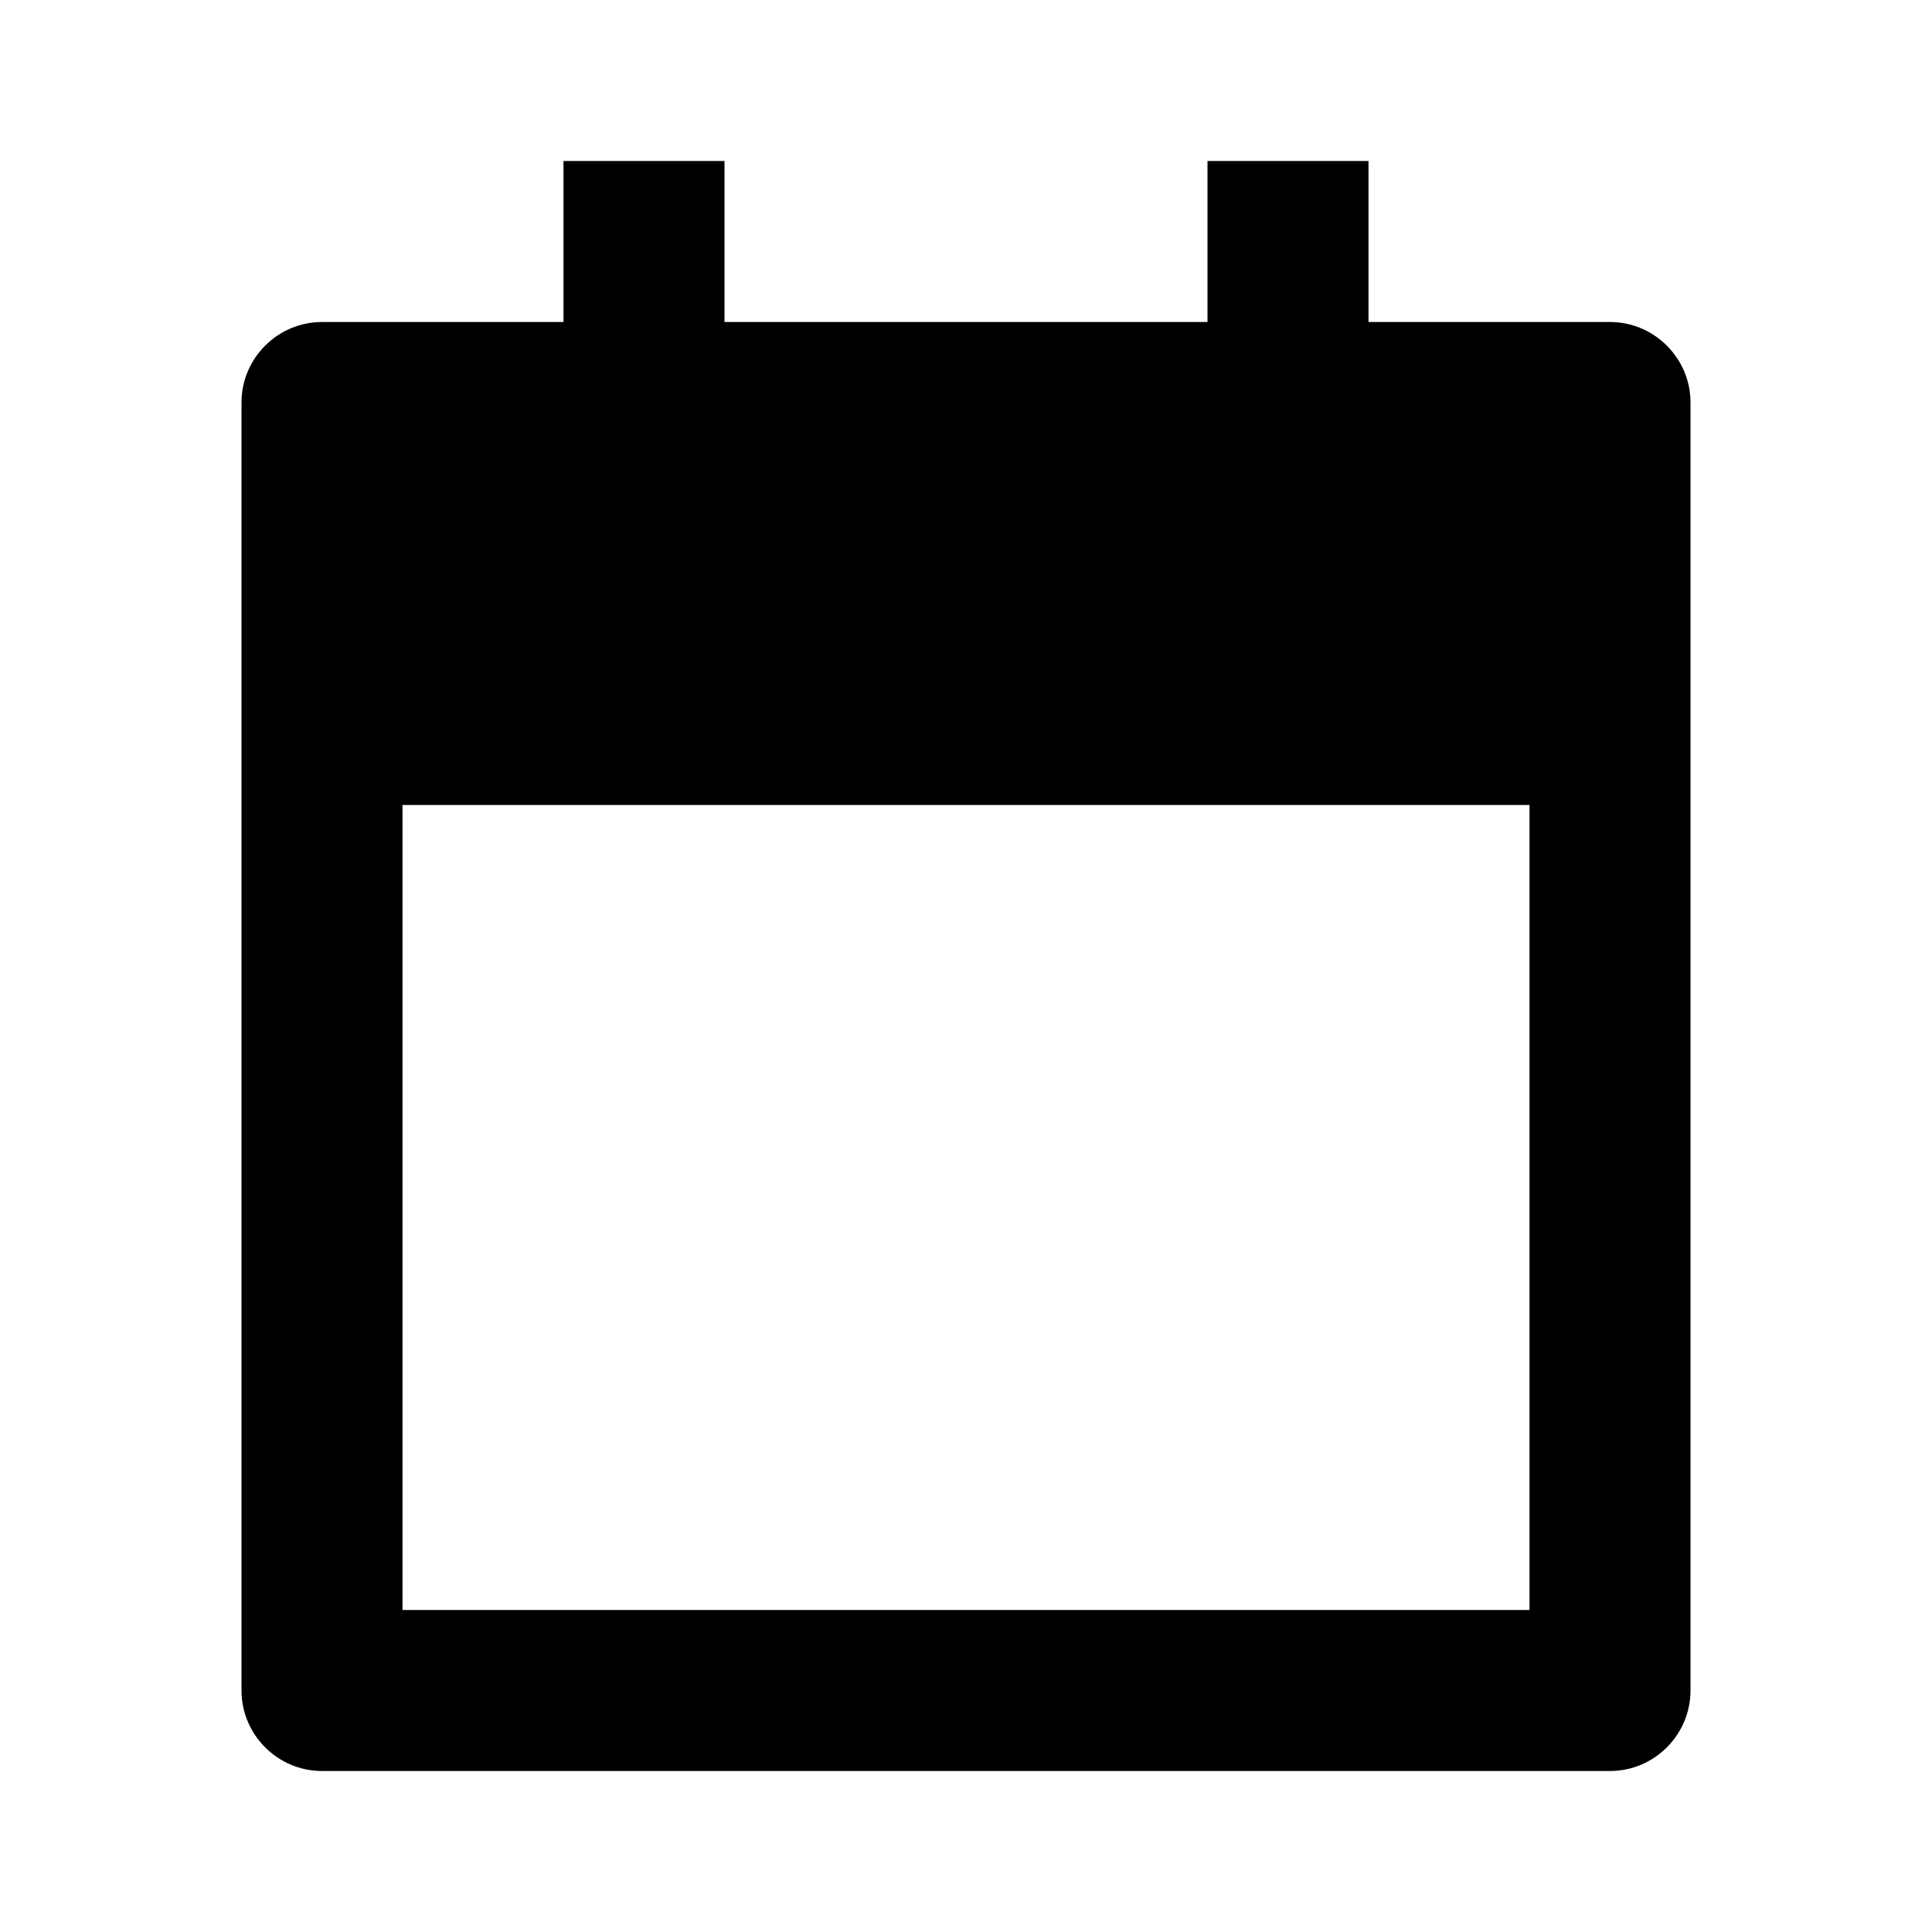
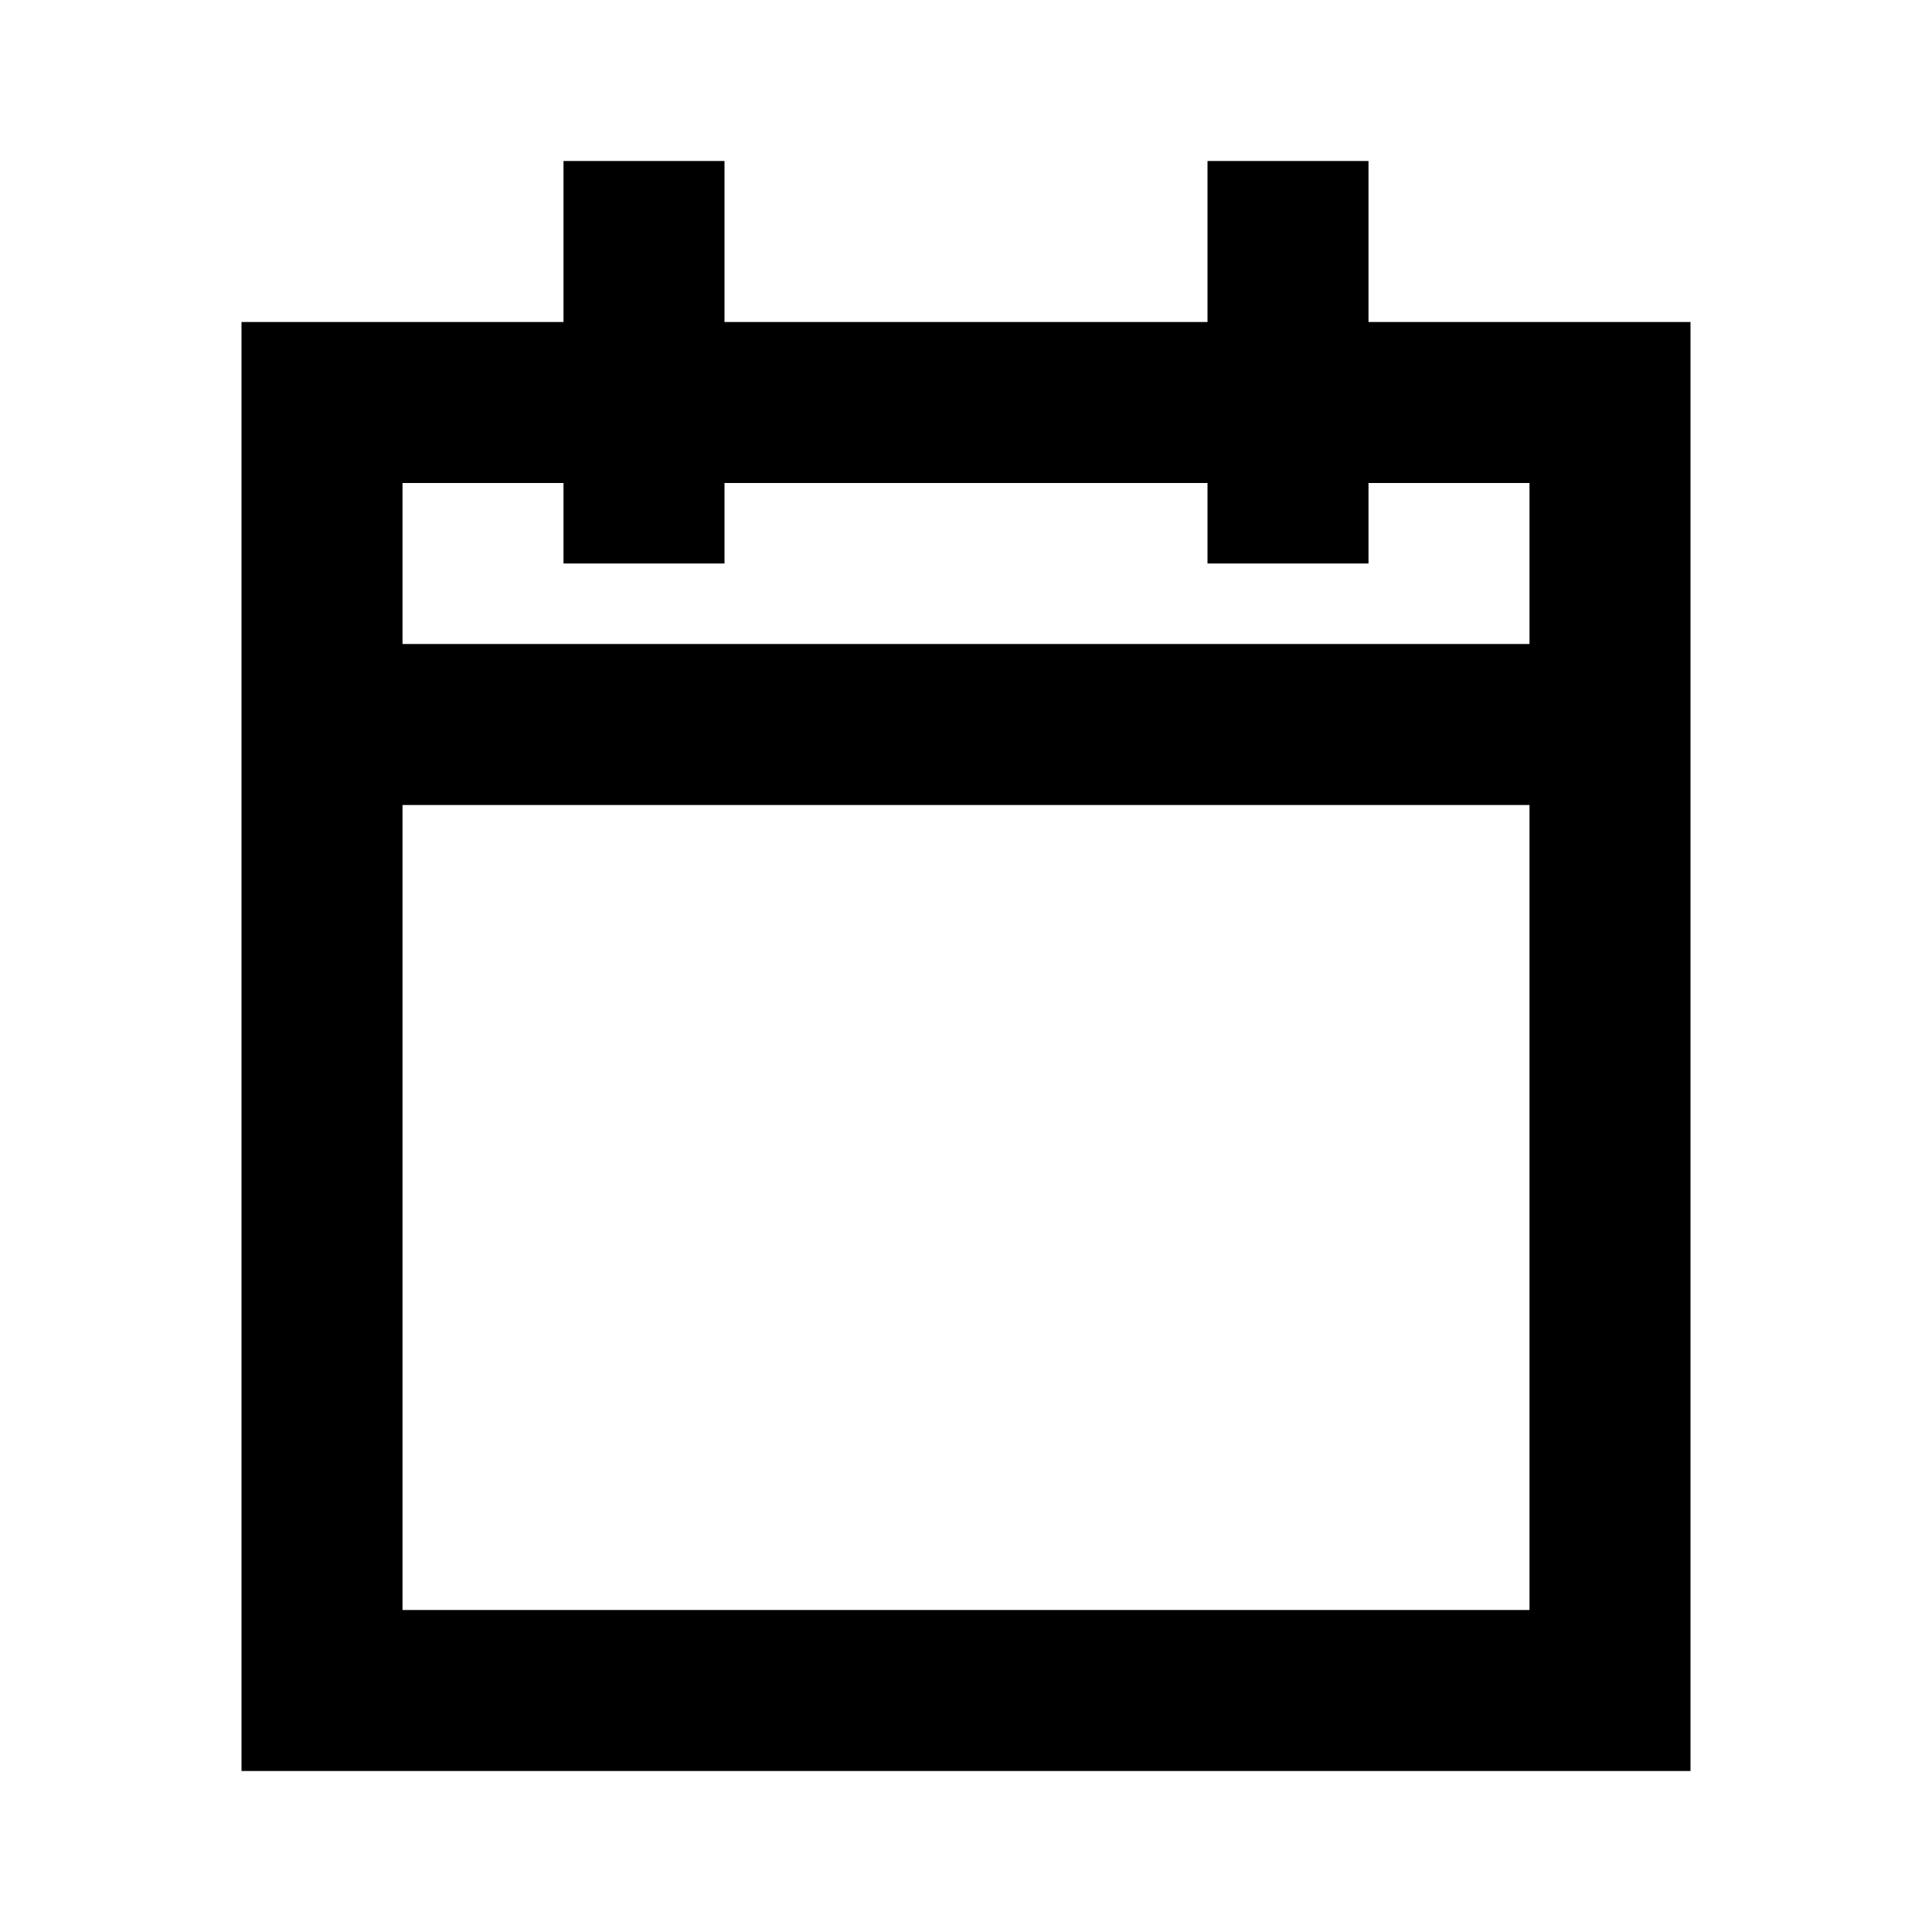
<svg xmlns="http://www.w3.org/2000/svg" height="24" viewBox="0 0 24 24" width="24">
-   <path d="M 3 5 C 3 4.45 3.45 4 4 4 L 7 4 L 7 2 L 9 2 L 9 4 L 15 4 L 15 2 L 17 2 L 17 4 L 20 4 C 20.55 4 21 4.45 21 5 L 21 21 C 21 21.55 20.55 22 20 22 L 4 22 C 3.45 22 3 21.55 3 21 L 3 5 M 19 20 L 19 10 L 5 10 L 5 20 L 19 20 M 5 8 L 5 6 L 7 6 L 7 7 L 9 7 L 9 6 L 15 6 L 15 7 L 17 7 L 17 6 L 19 6 L 19 8 L 5 8" fill="currentColor" />
+   <path d="M 3 4 L 7 4 L 7 2 L 9 2 L 9 4 L 15 4 L 15 2 L 17 2 L 17 4 L 21 4 L 21 22 L 3 22 L 3 4 M 19 20 L 19 10 L 5 10 L 5 20 L 19 20 M 5 8 L 19 8 L 19 6 L 17 6 L 17 7 L 15 7 L 15 6 L 9 6 L 9 7 L 7 7 L 7 6 L 5 6 L 5 8" fill="currentColor" />
</svg>
